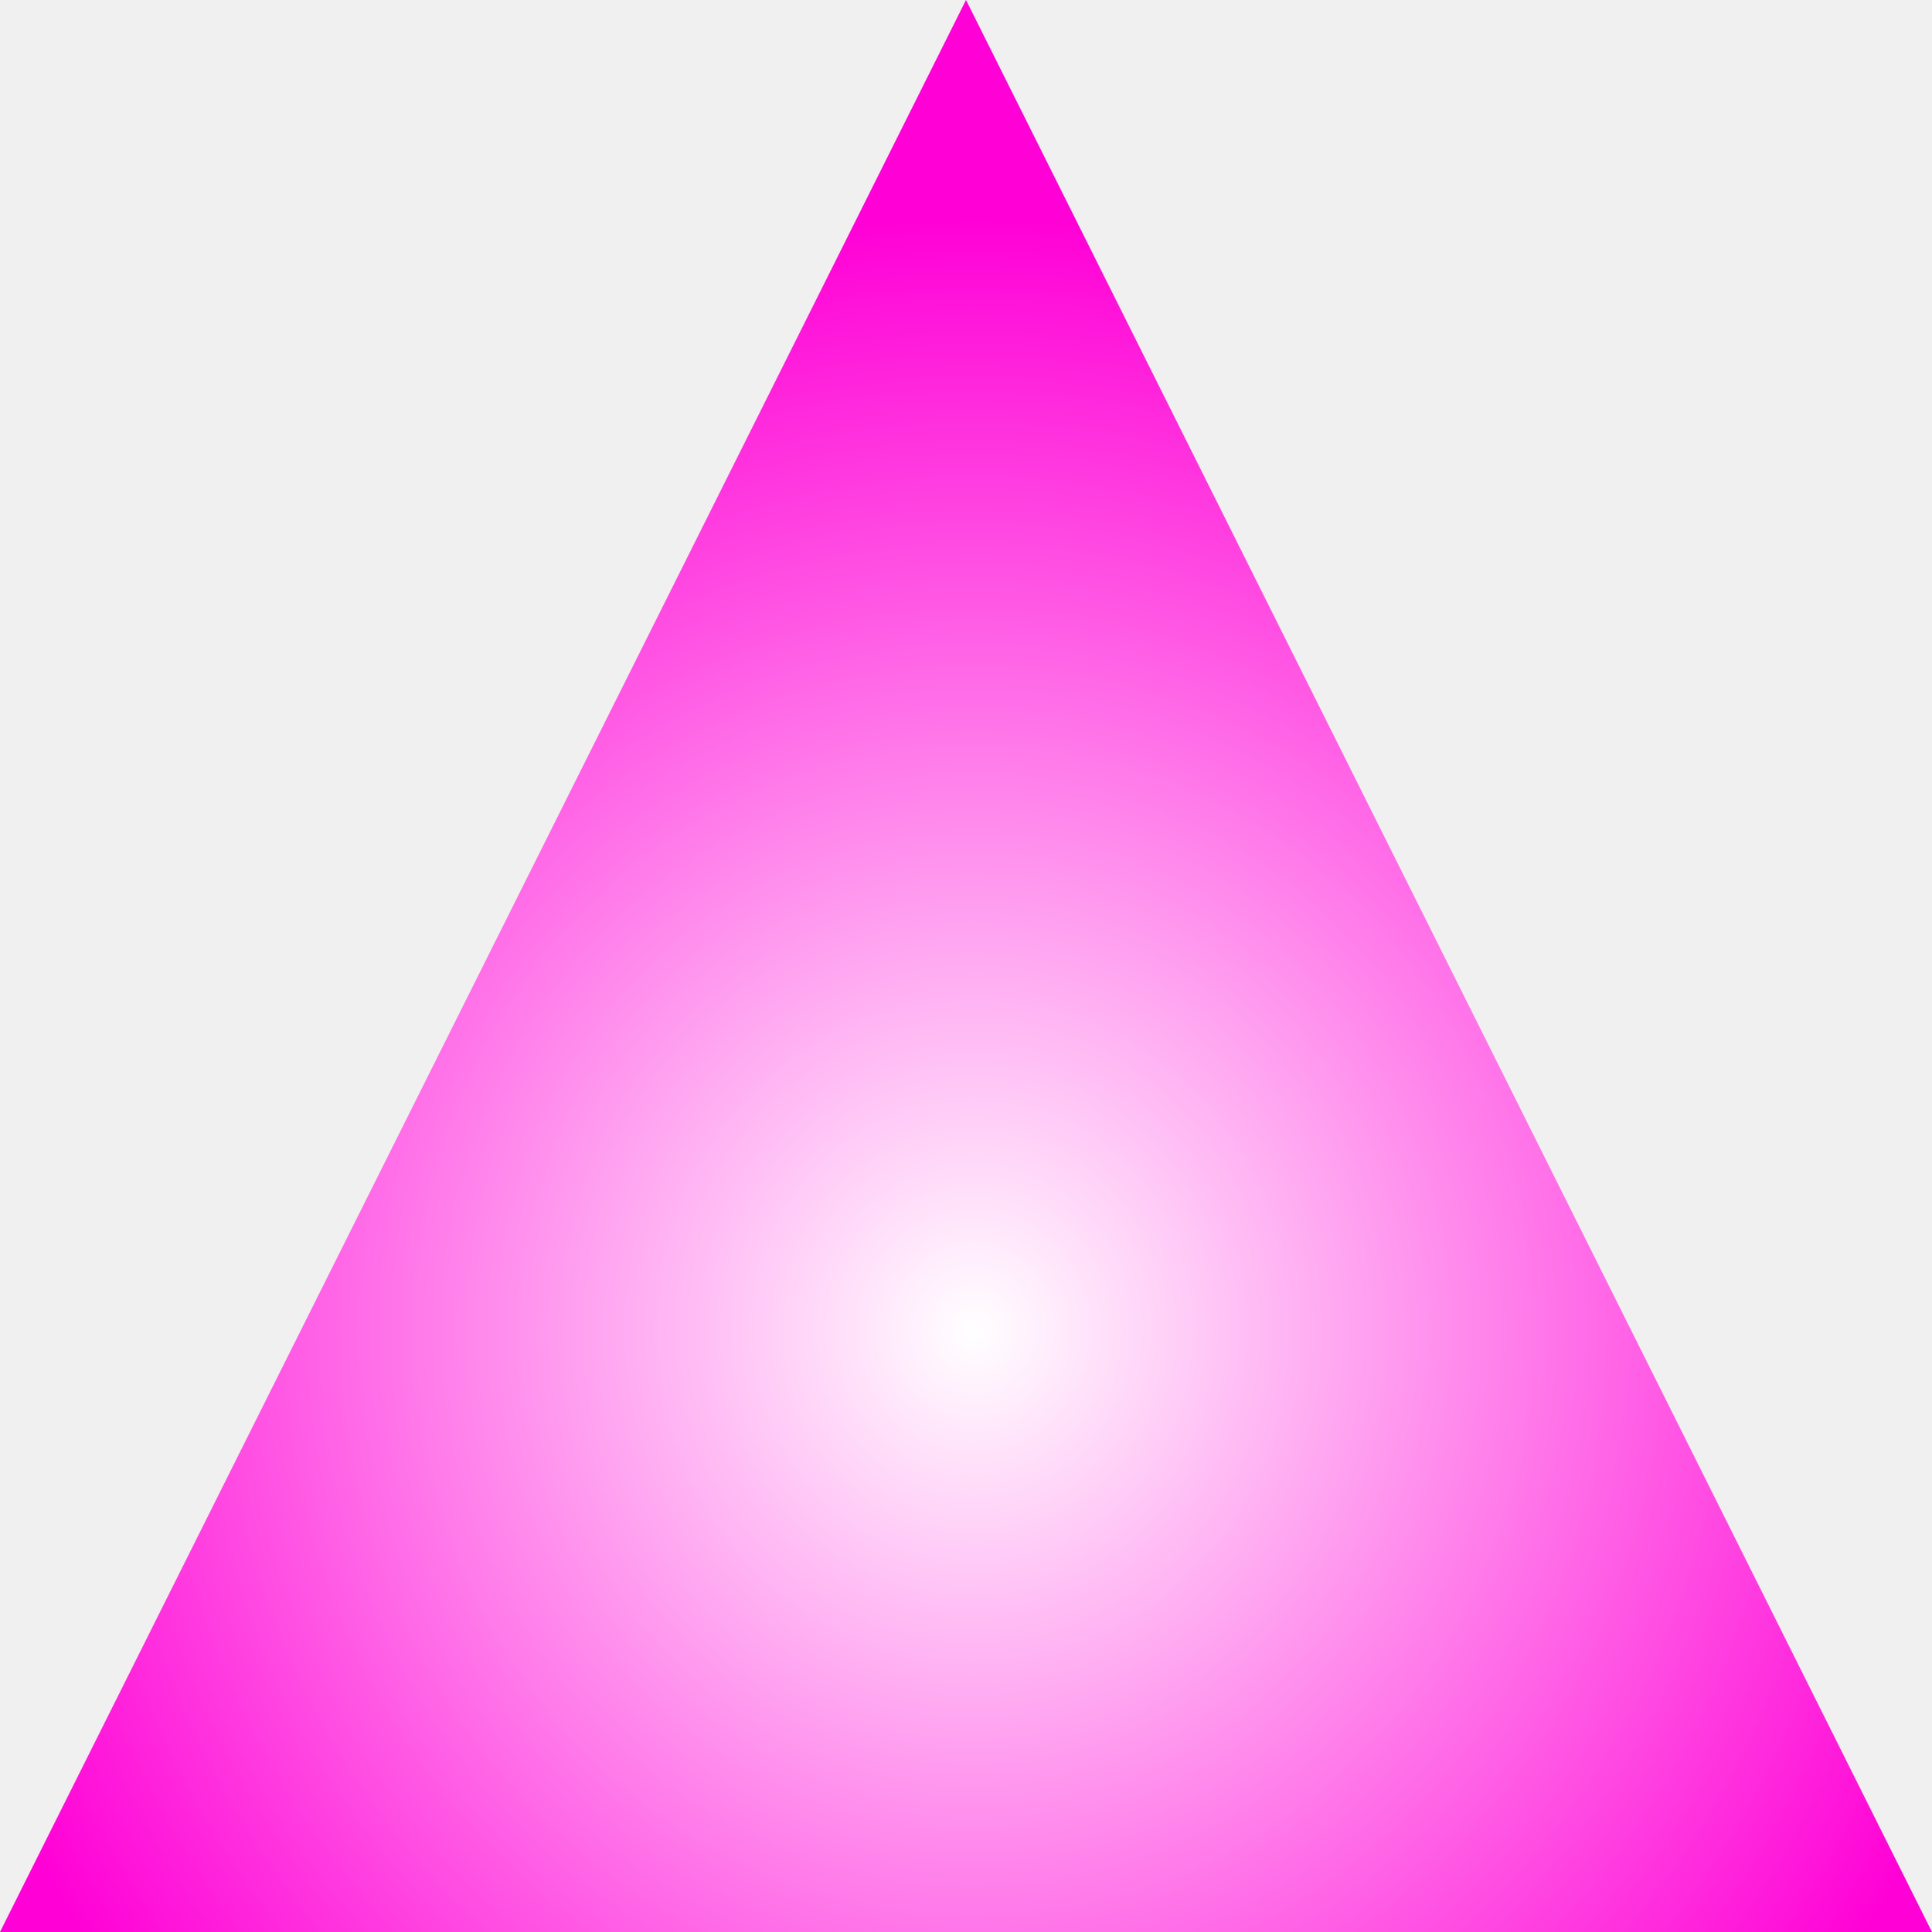
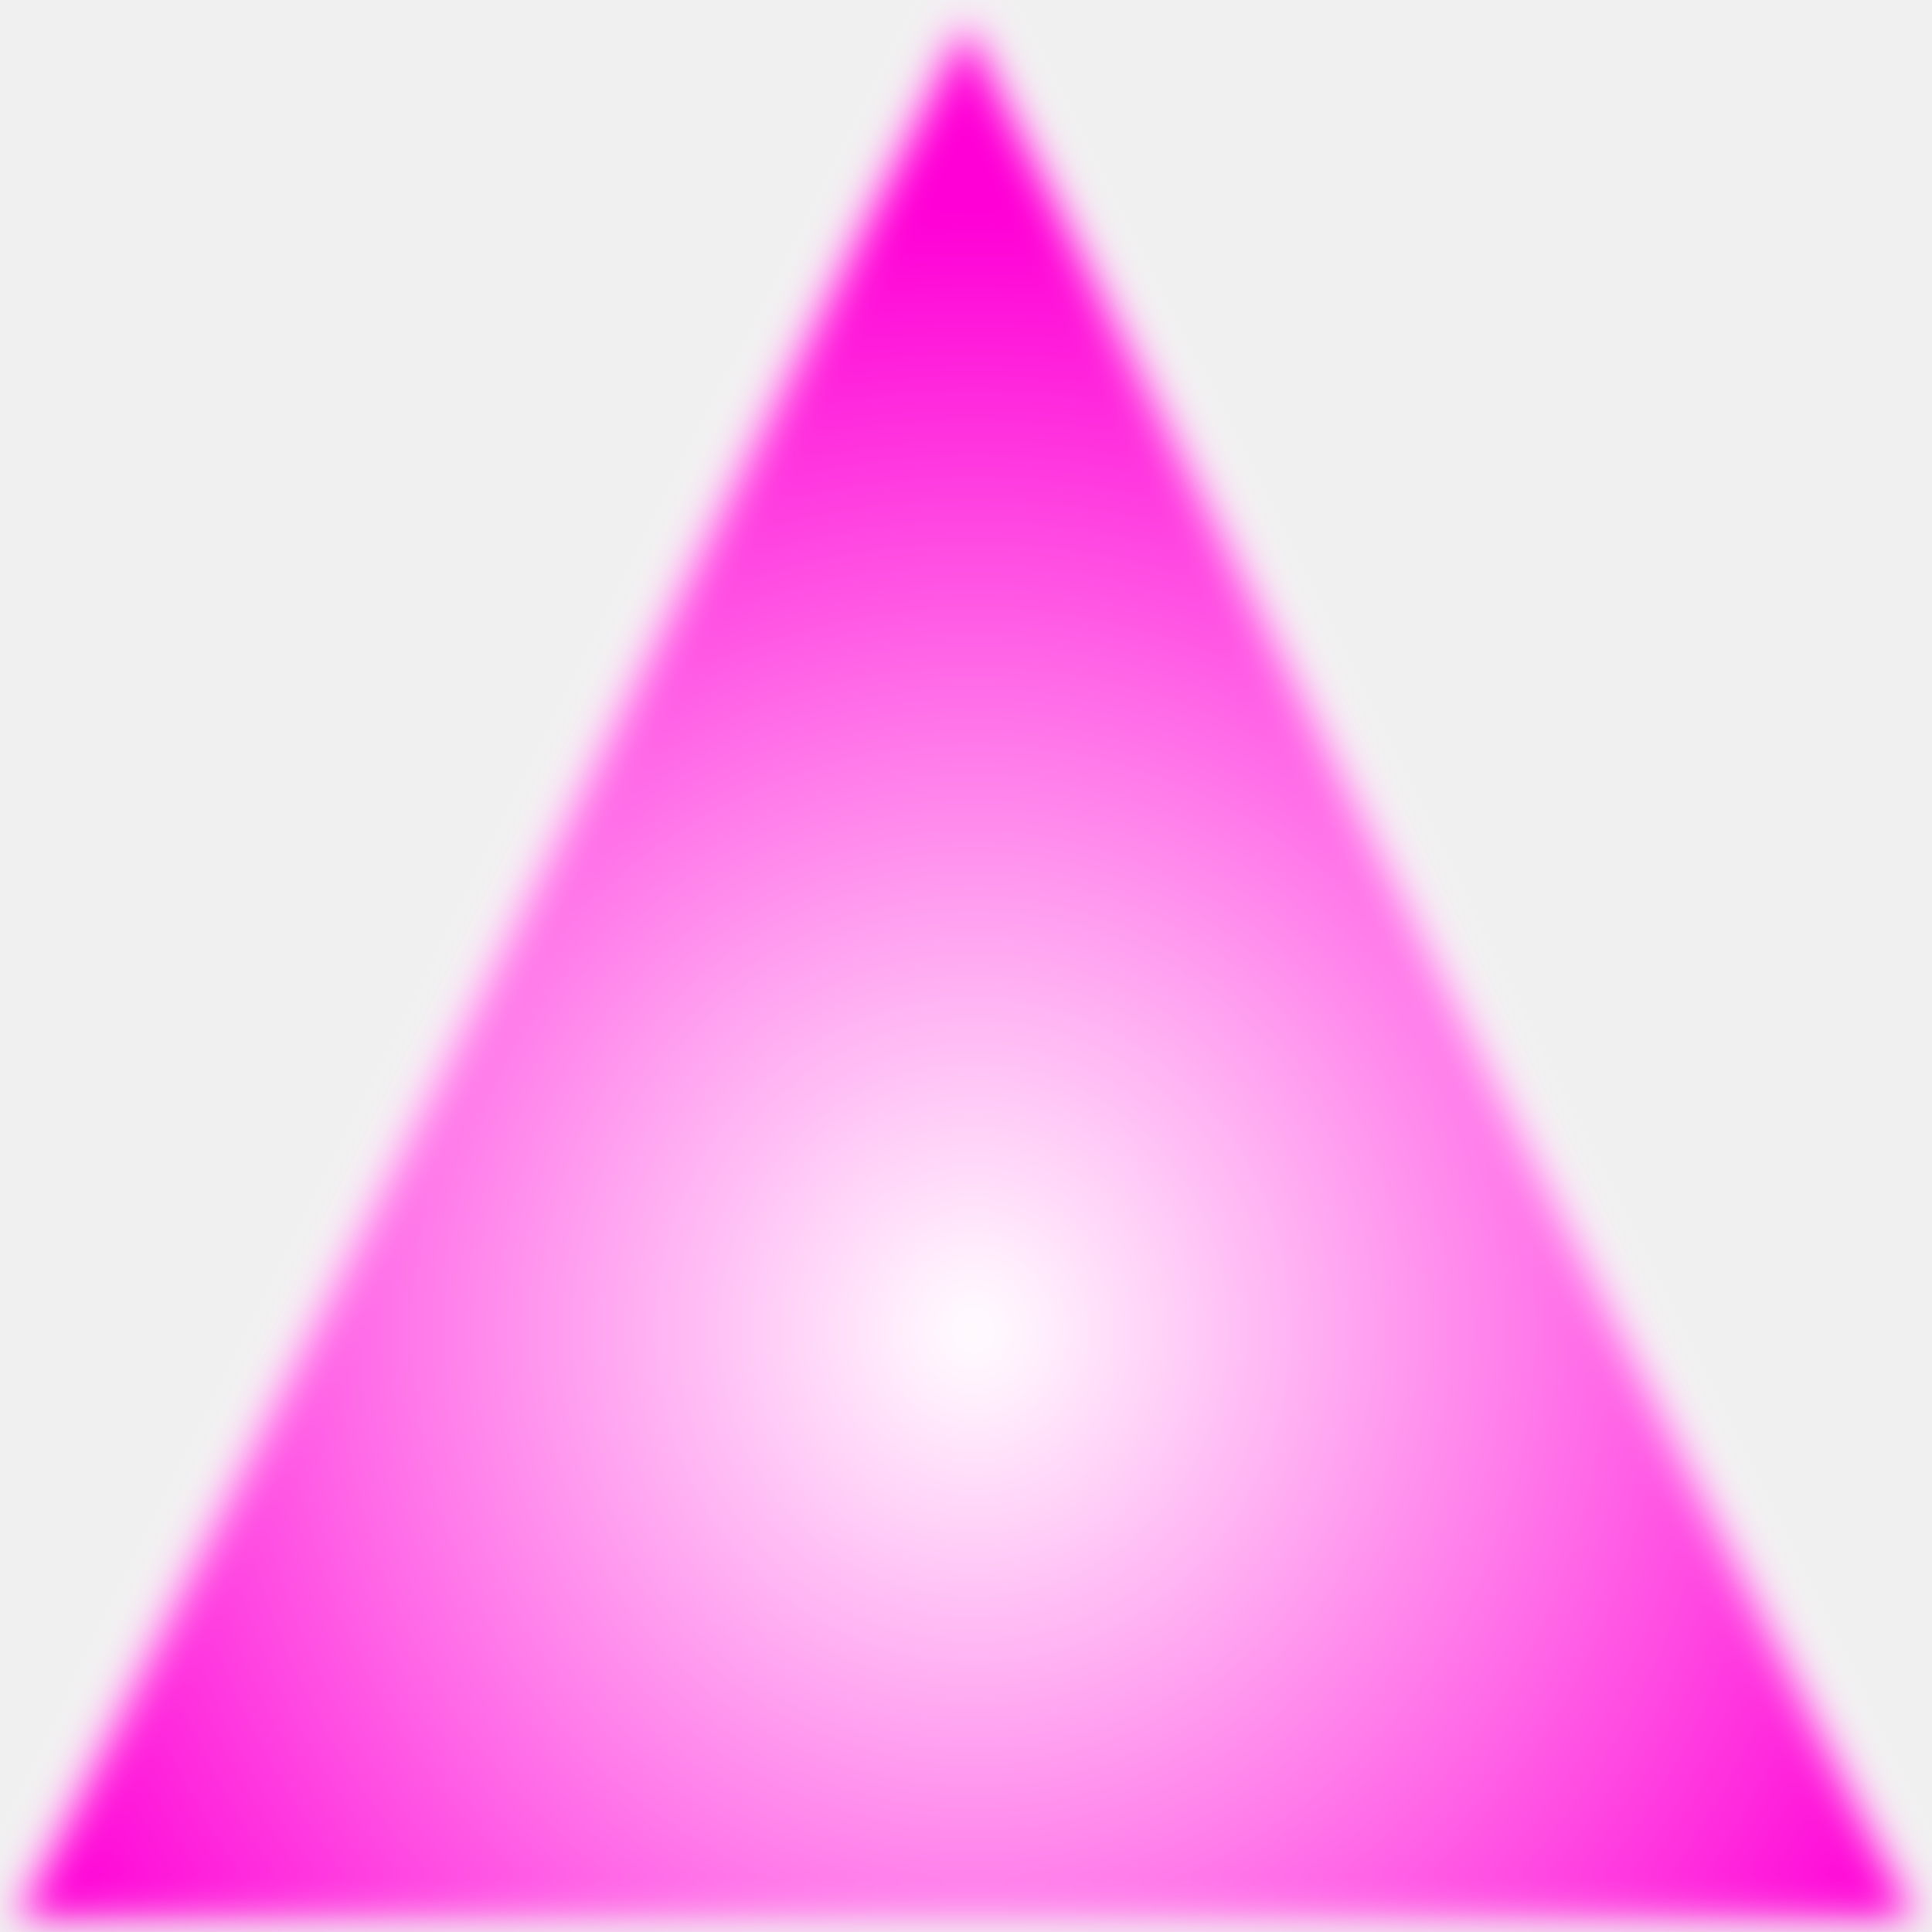
<svg xmlns="http://www.w3.org/2000/svg" xmlns:xlink="http://www.w3.org/1999/xlink" width="100" height="100" viewBox="0 0 26.458 26.458" version="1.1" id="svg1605">
  <defs id="defs1599">
    <linearGradient id="linearGradient2174">
      <stop style="stop-color:#ffffff;stop-opacity:1" offset="0" id="stop2170" />
      <stop style="stop-color:#ff00d6;stop-opacity:1" offset="1" id="stop2172" />
    </linearGradient>
    <radialGradient xlink:href="#linearGradient2174" id="radialGradient2178" cx="13.367" cy="18.223" fx="13.367" fy="18.223" r="13.229" gradientUnits="userSpaceOnUse" gradientTransform="matrix(1.102119,-1.5594976e-5,1.6322268e-5,1.153644,-1.400122,-2.806177)" />
+     <filter style="color-interpolation-filters:sRGB" id="filter857" x="-0.026" width="1.052" y="-0.026" height="1.052">
+       <feGaussianBlur stdDeviation="0.289" id="feGaussianBlur859" />
+     </filter>
  </defs>
  <g id="layer1">
-     <path style="fill:url(#radialGradient2178);fill-opacity:1;stroke:none;stroke-width:0.261px;stroke-linecap:butt;stroke-linejoin:miter;stroke-opacity:1" d="M 0,26.458 H 26.458 L 13.229,0 Z" id="path2168" />
+     <path style="fill:url(#radialGradient2178);fill-opacity:1;stroke:#ffffff;stroke-width:0.261px;stroke-linecap:butt;stroke-linejoin:miter;stroke-opacity:1;filter:url(#filter857)" d="M 0,26.458 H 26.458 L 13.229,0 Z" id="path2168" />
  </g>
  <g id="layer4" style="display:none">
    <g id="g2188">
      <path style="fill:none;fill-opacity:1;stroke:#4fff00;stroke-width:0.265;stroke-linecap:butt;stroke-linejoin:miter;stroke-miterlimit:4;stroke-dasharray:none;stroke-opacity:1" d="M 0,26.458 H 26.458 L 13.229,0 Z" id="path2184" />
    </g>
  </g>
</svg>
